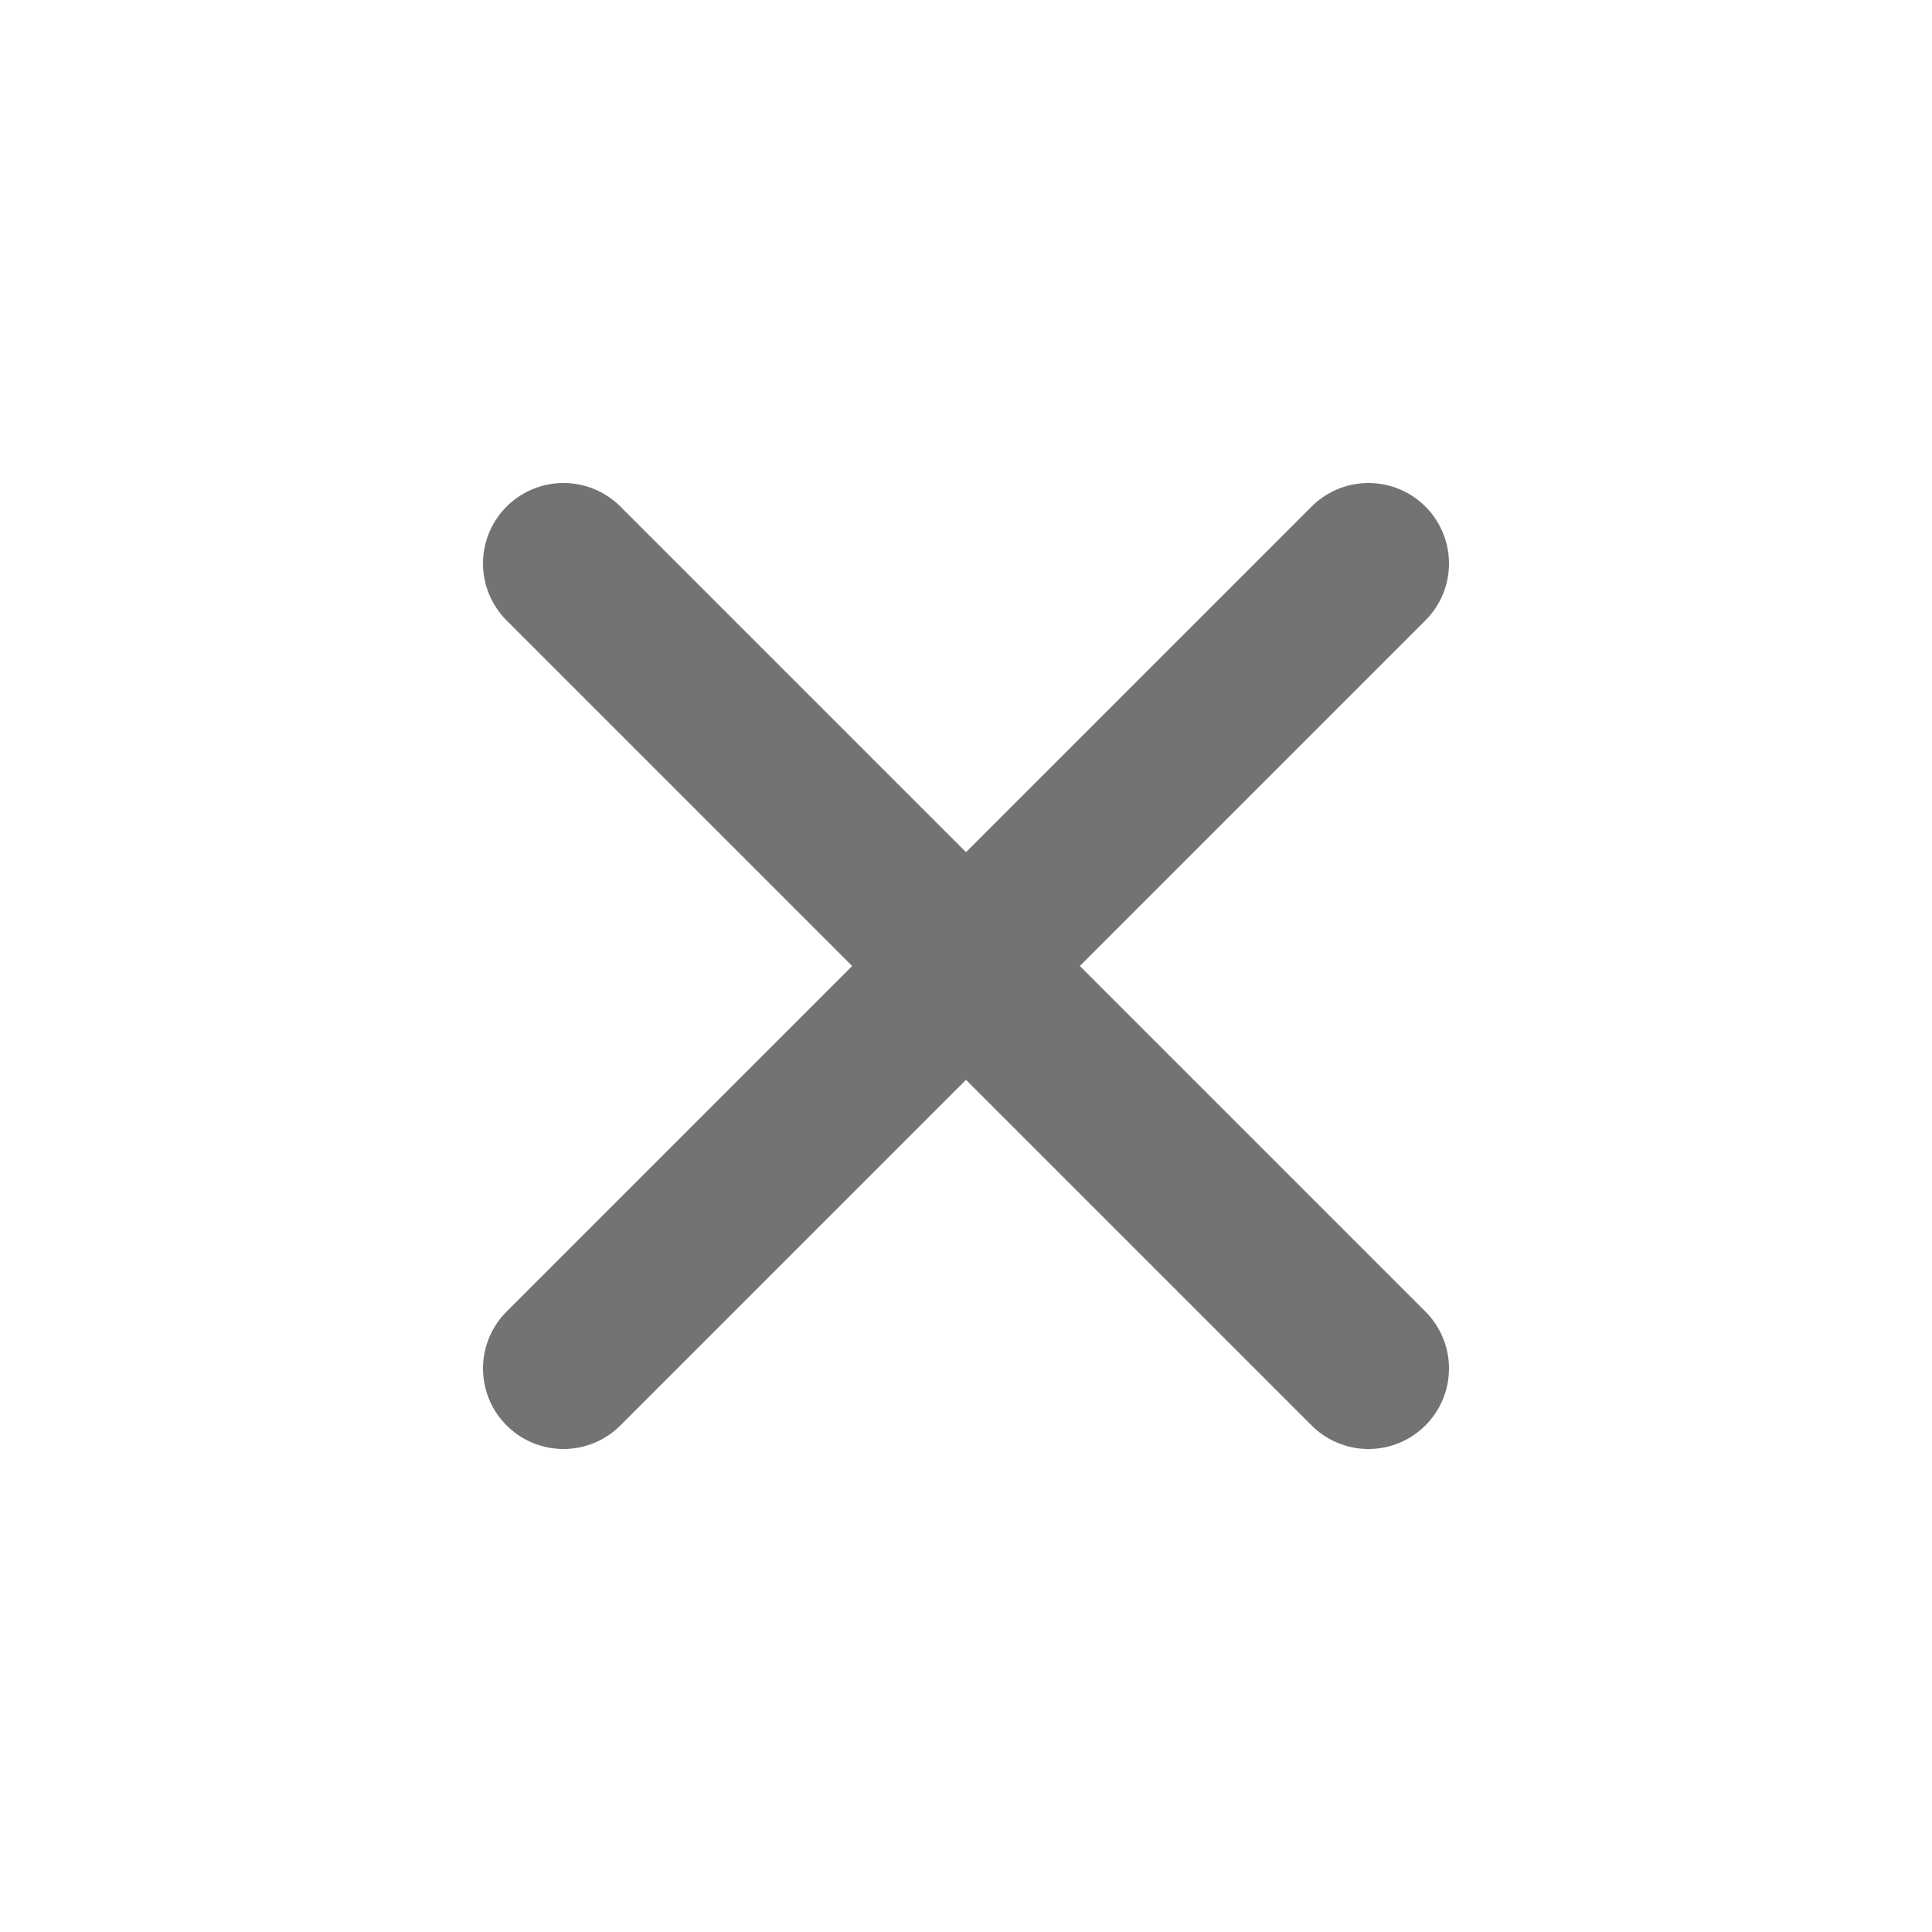
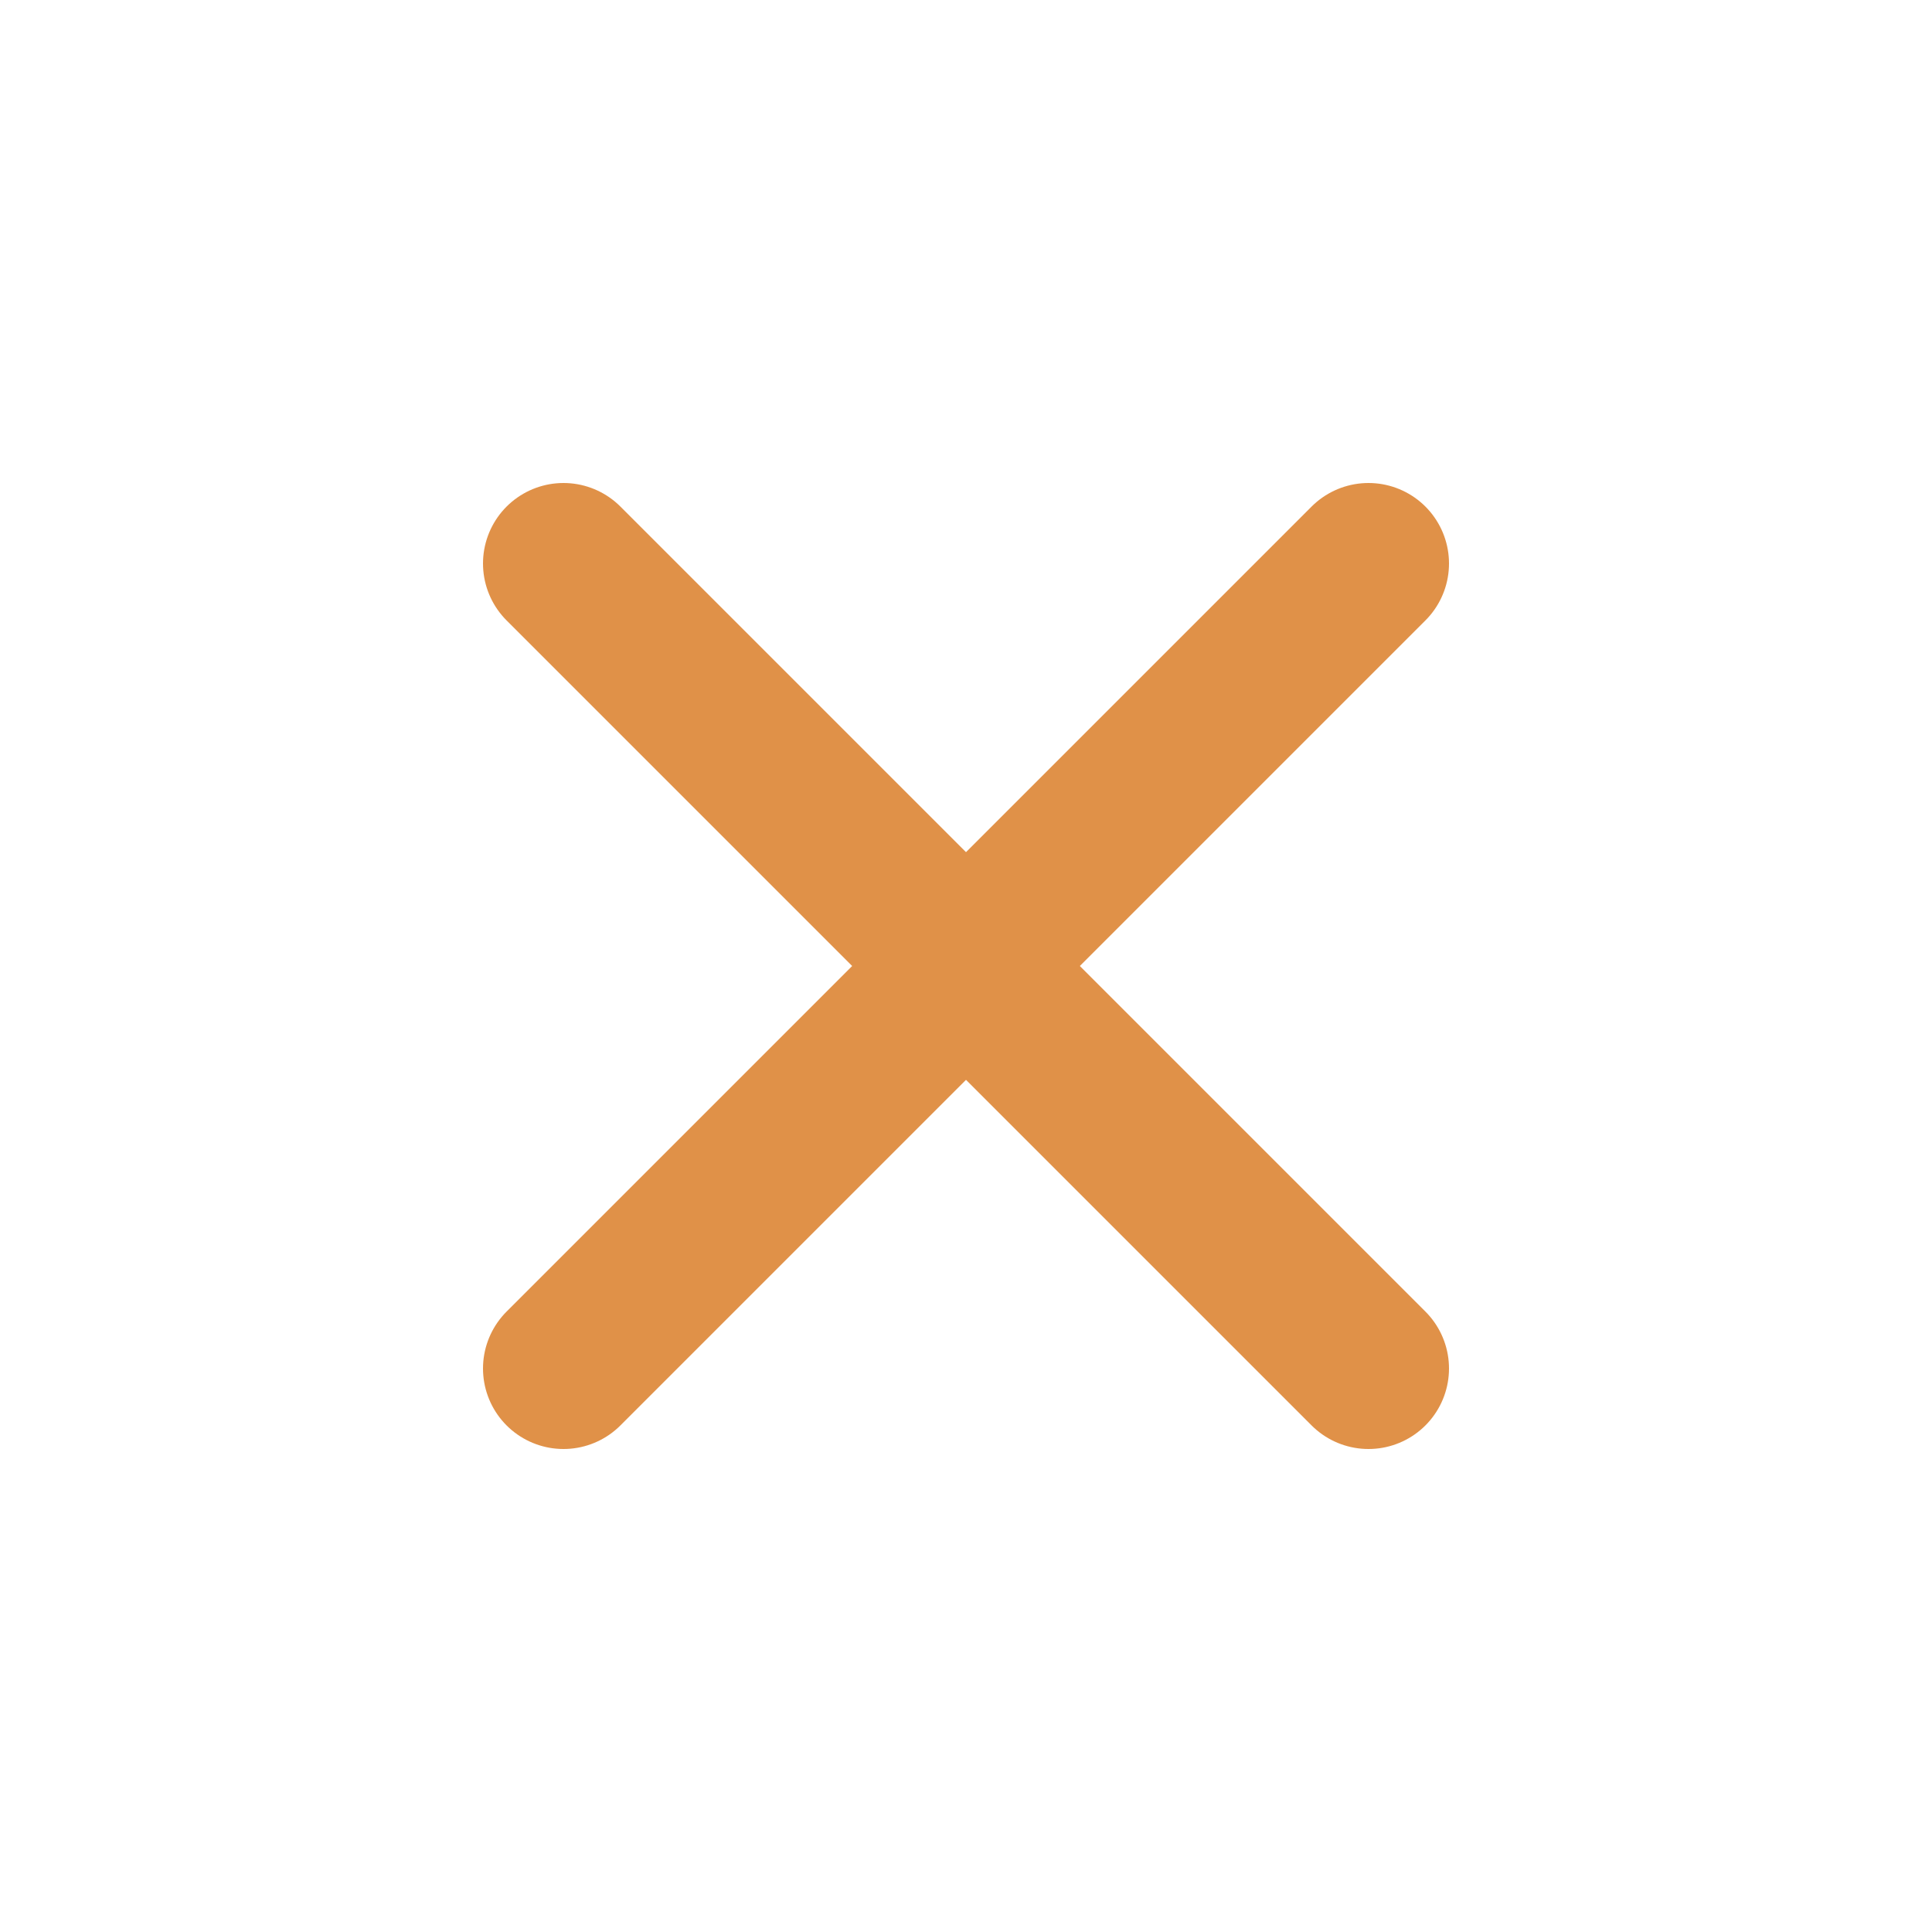
<svg xmlns="http://www.w3.org/2000/svg" width="24" height="24" viewBox="0 0 24 24" fill="none">
-   <path d="M7 7L17 17" stroke="#737373" stroke-width="2" stroke-linecap="round" stroke-linejoin="round" />
-   <path d="M17 7L7 17" stroke="#737373" stroke-width="2" stroke-linecap="round" stroke-linejoin="round" />
+   <path d="M7 7L17 17" stroke="#E09148" stroke-width="2" stroke-linecap="round" stroke-linejoin="round" />
+   <path d="M17 7L7 17" stroke="#E09148" stroke-width="2" stroke-linecap="round" stroke-linejoin="round" />
</svg>
